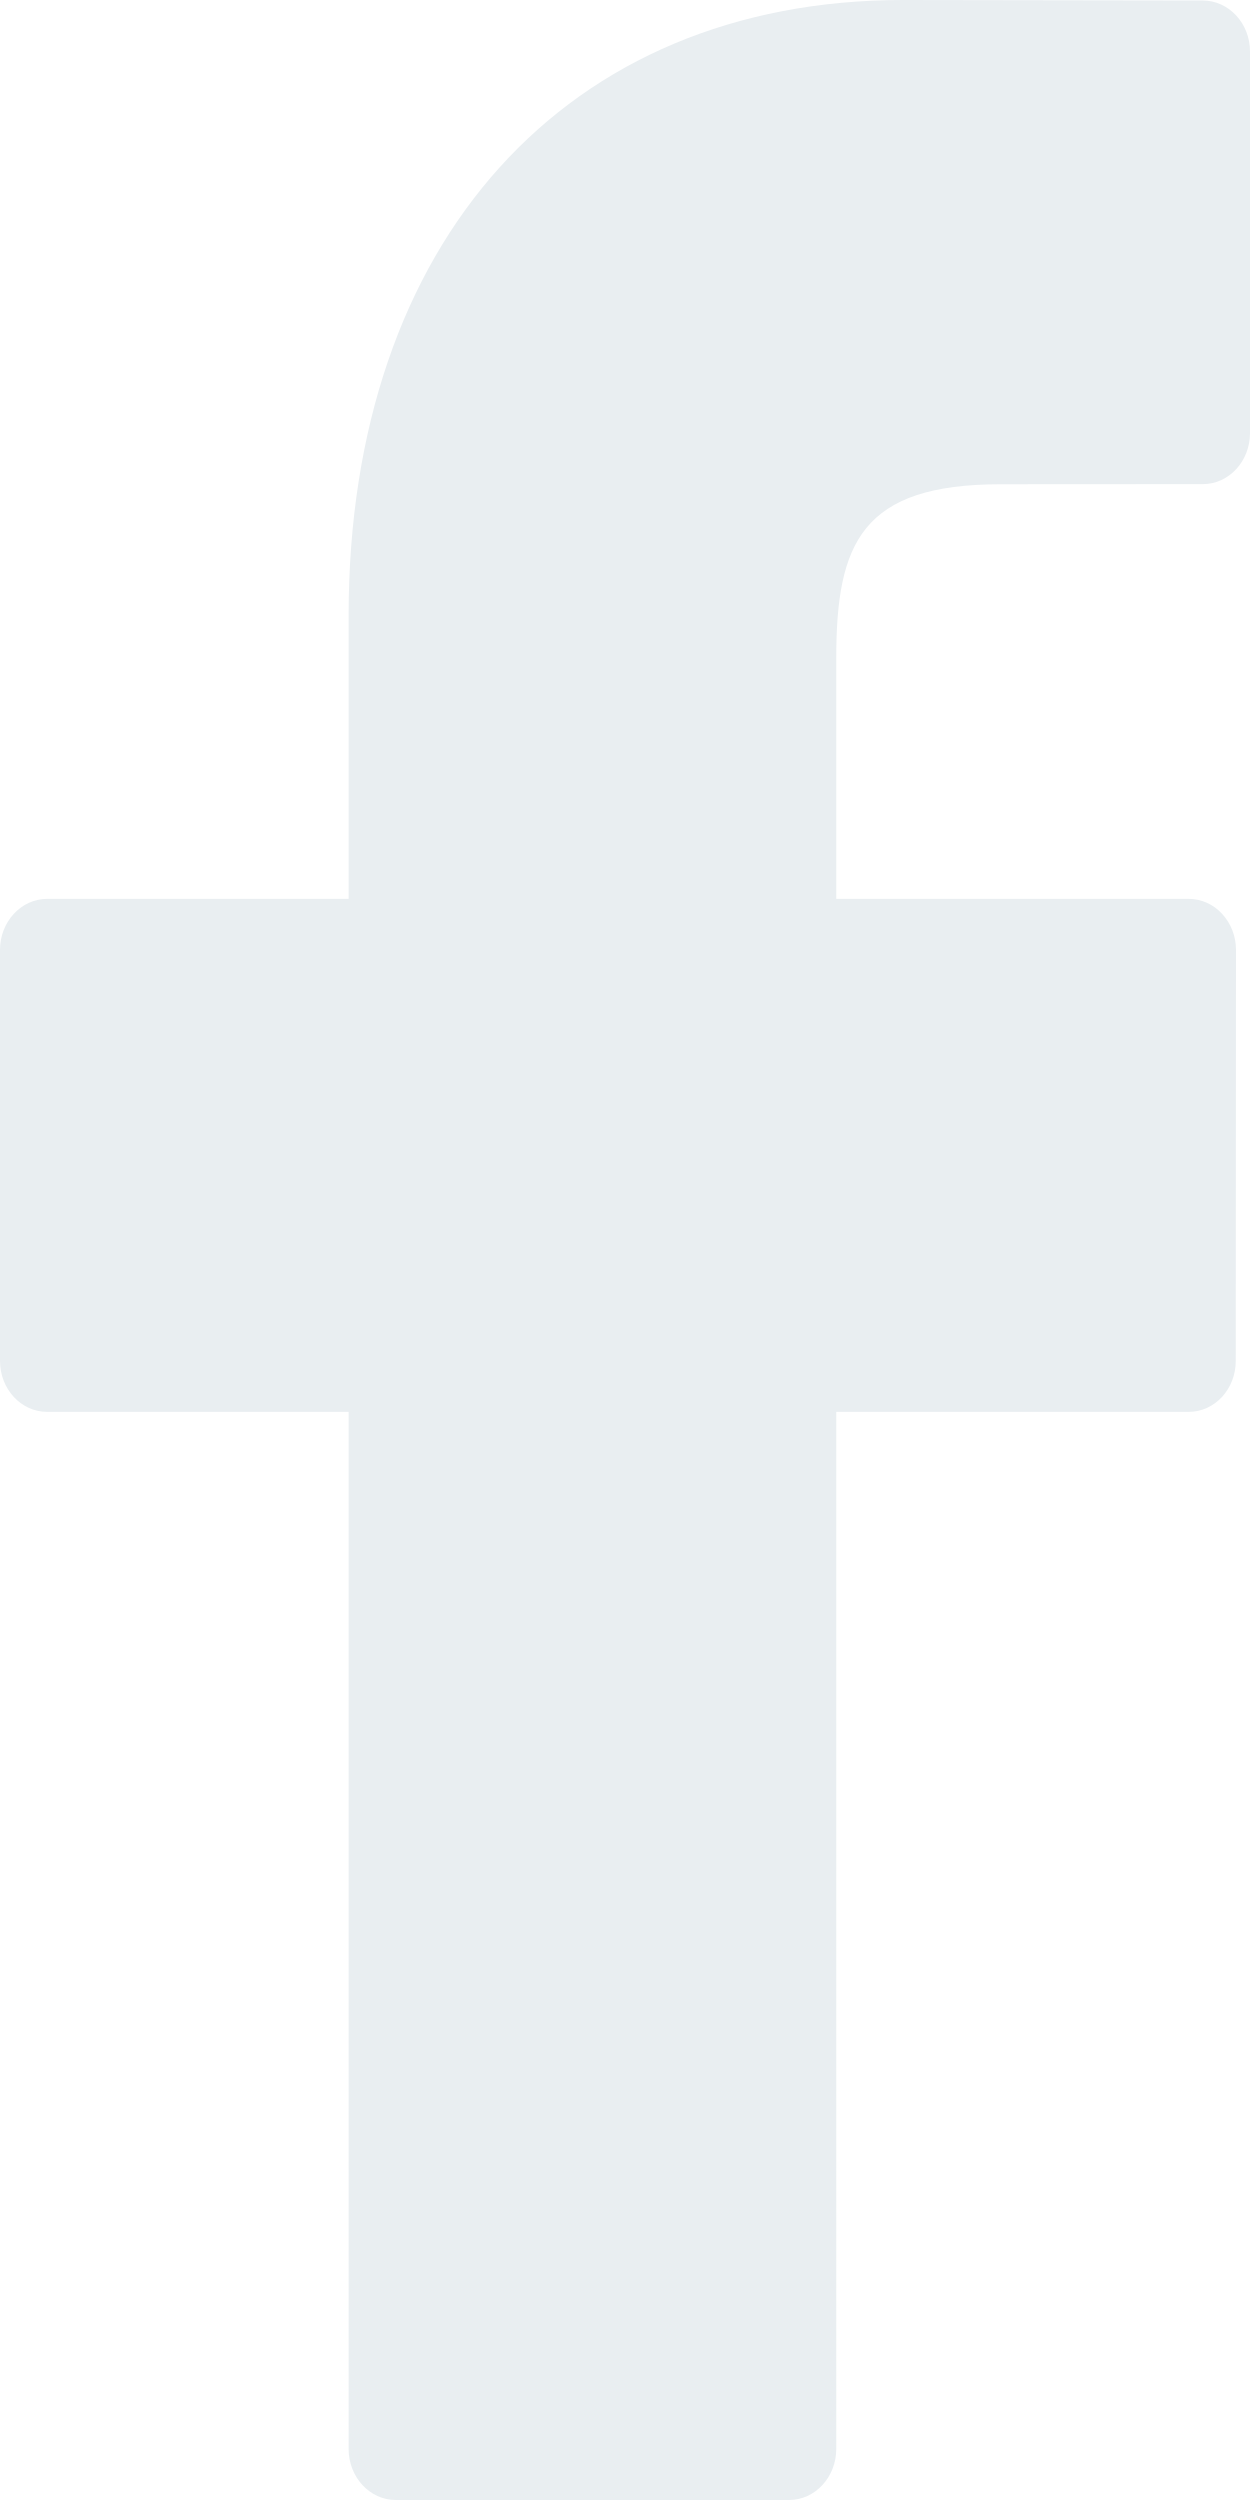
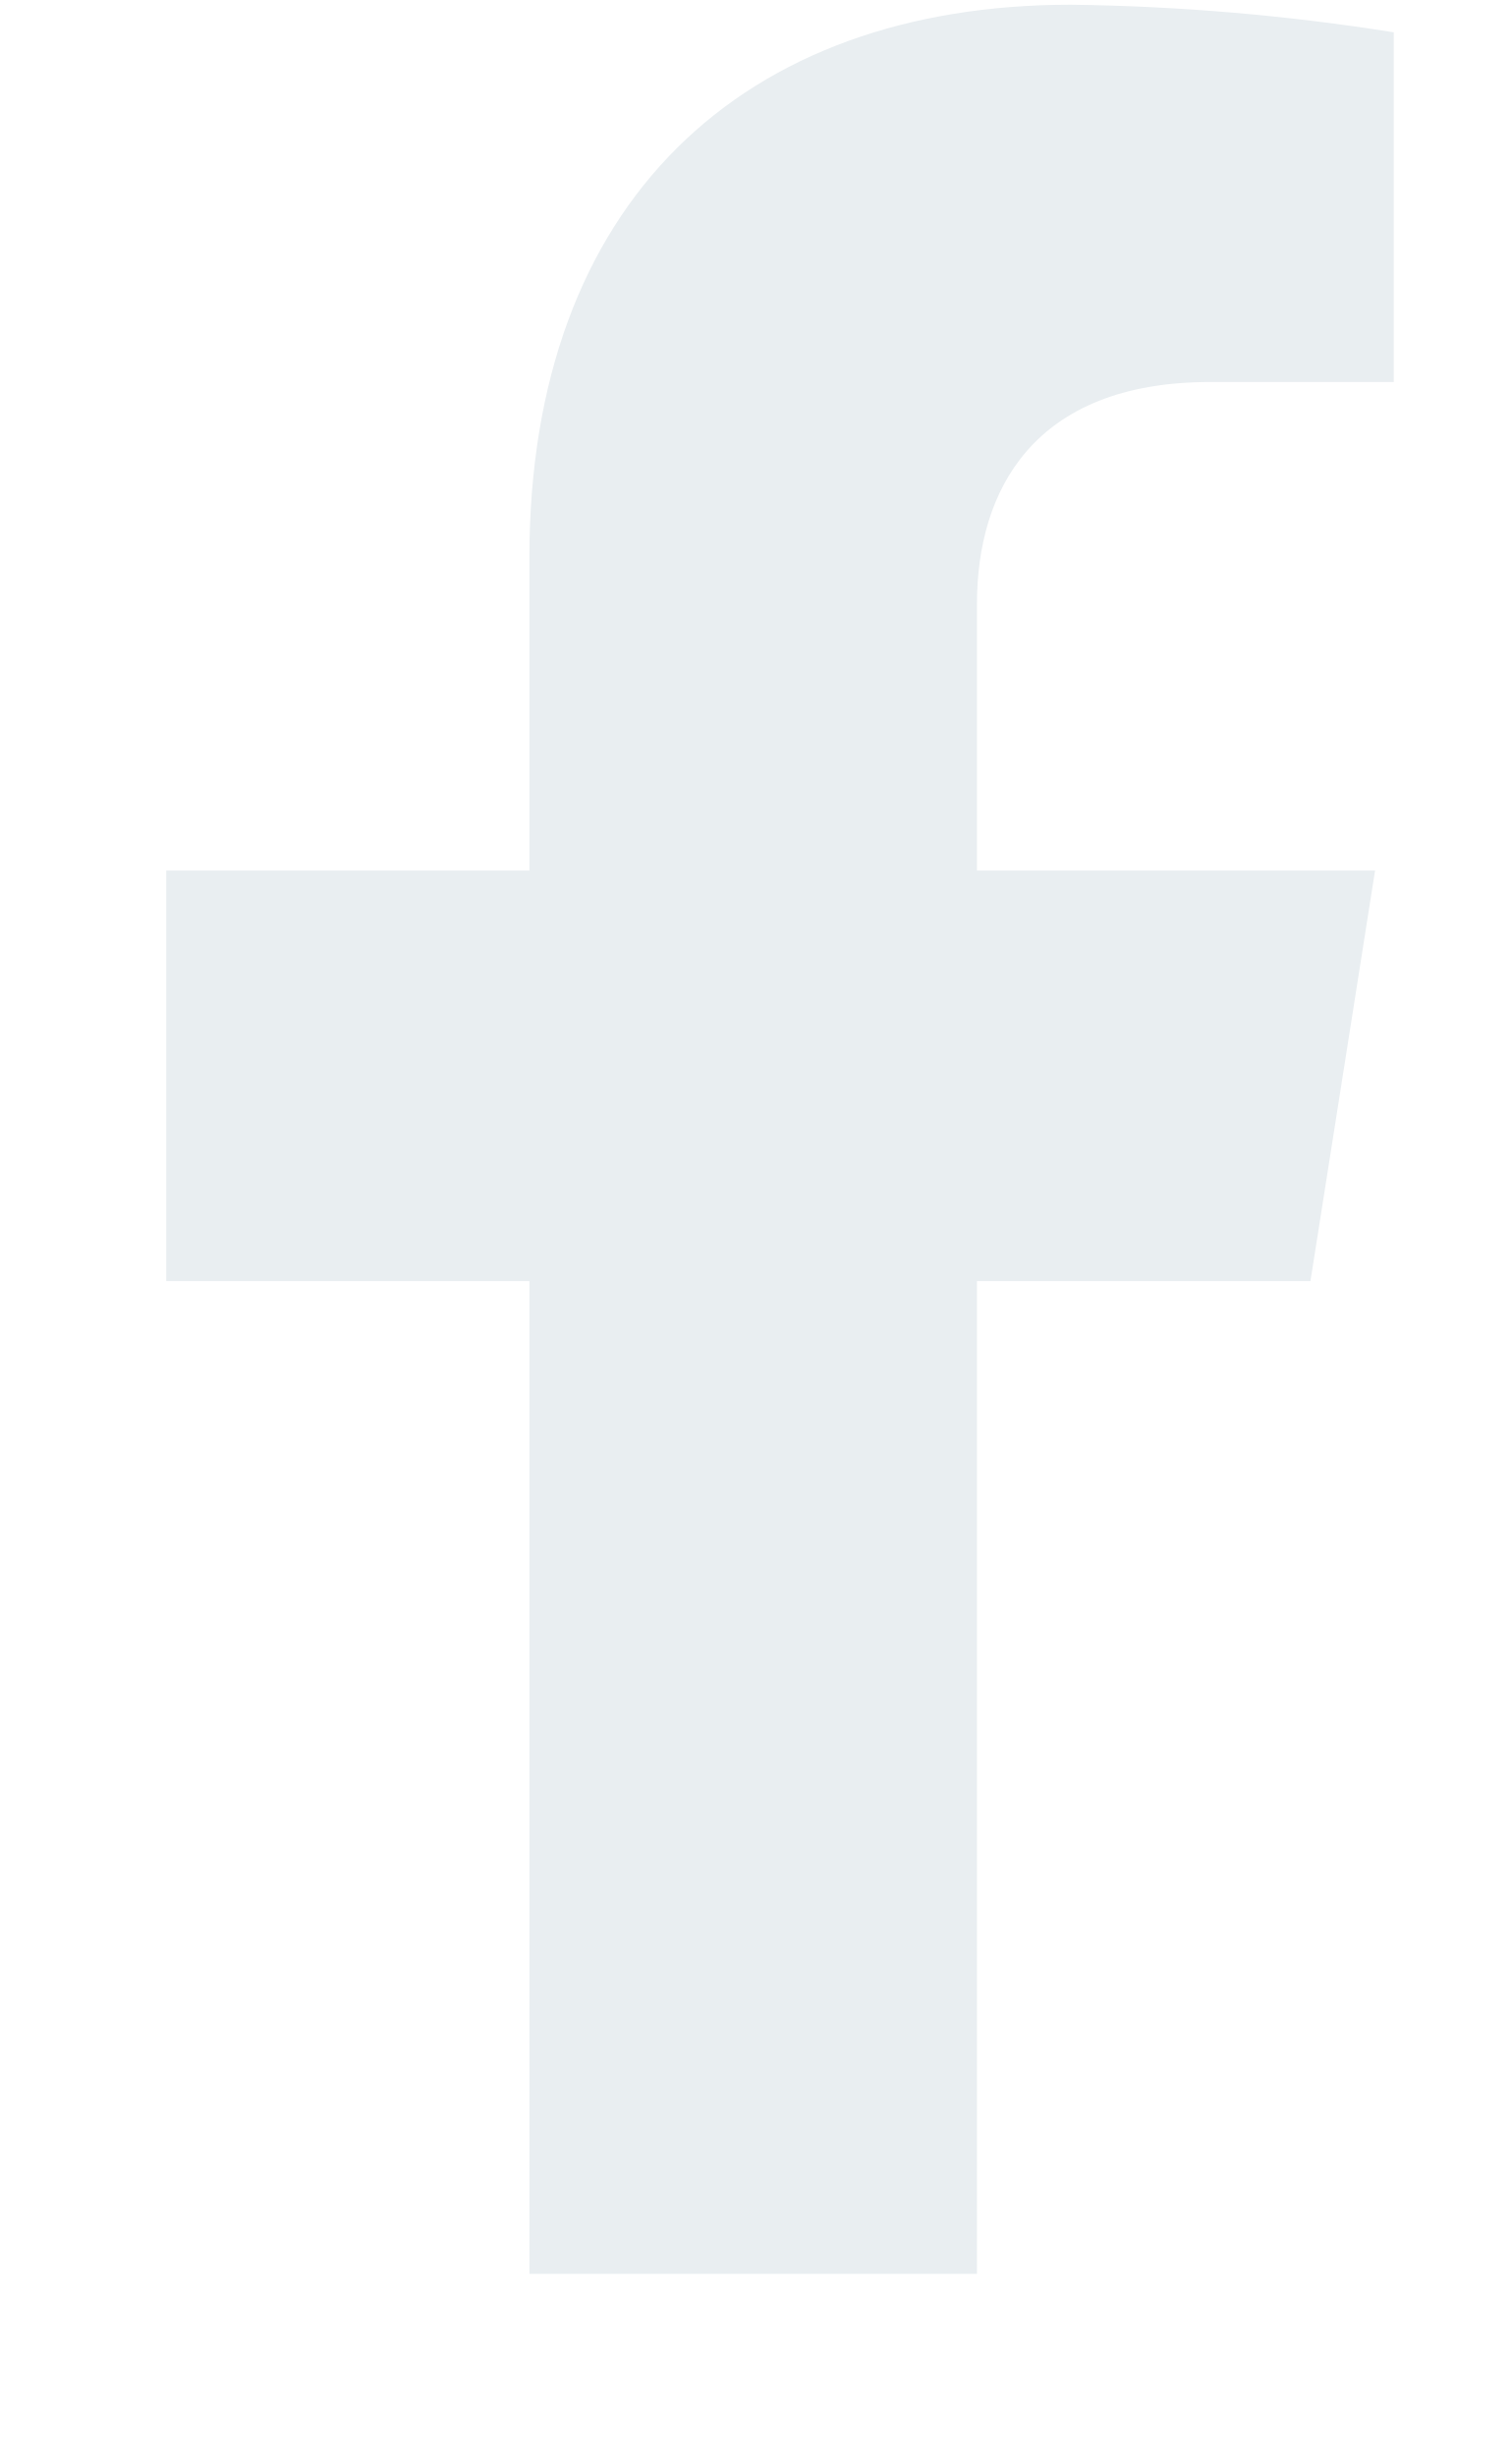
- <svg xmlns="http://www.w3.org/2000/svg" width="10" height="20" viewBox="0 0 10 20" fill="none">
-   <path d="M9.623 0.004L7.225 0C4.53 0 2.789 1.932 2.789 4.922V7.191H0.377C0.169 7.191 0 7.374 0 7.599V10.887C0 11.113 0.169 11.295 0.377 11.295H2.789V19.592C2.789 19.817 2.958 20 3.166 20H6.312C6.521 20 6.69 19.817 6.69 19.592V11.295H9.509C9.718 11.295 9.886 11.113 9.886 10.887L9.888 7.599C9.888 7.491 9.848 7.388 9.777 7.311C9.707 7.234 9.61 7.191 9.51 7.191H6.69V5.268C6.69 4.343 6.893 3.874 8.007 3.874L9.623 3.873C9.831 3.873 10 3.69 10 3.465V0.412C10 0.187 9.831 0.005 9.623 0.004Z" fill="#E9EEF1" />
+ <svg xmlns="http://www.w3.org/2000/svg" width="8" height="13" viewBox="0 0 8 13" fill="none">
+   <path d="M6.936 6.781L7.278 4.608H5.171V3.196C5.171 2.602 5.465 2.022 6.406 2.022H7.377V0.171C6.811 0.081 6.24 0.032 5.667 0.025C3.934 0.025 2.802 1.068 2.802 2.952V4.608H0.88V6.781H2.802V12.036H5.171V6.781H6.936Z" fill="#E9EEF1" />
</svg>
